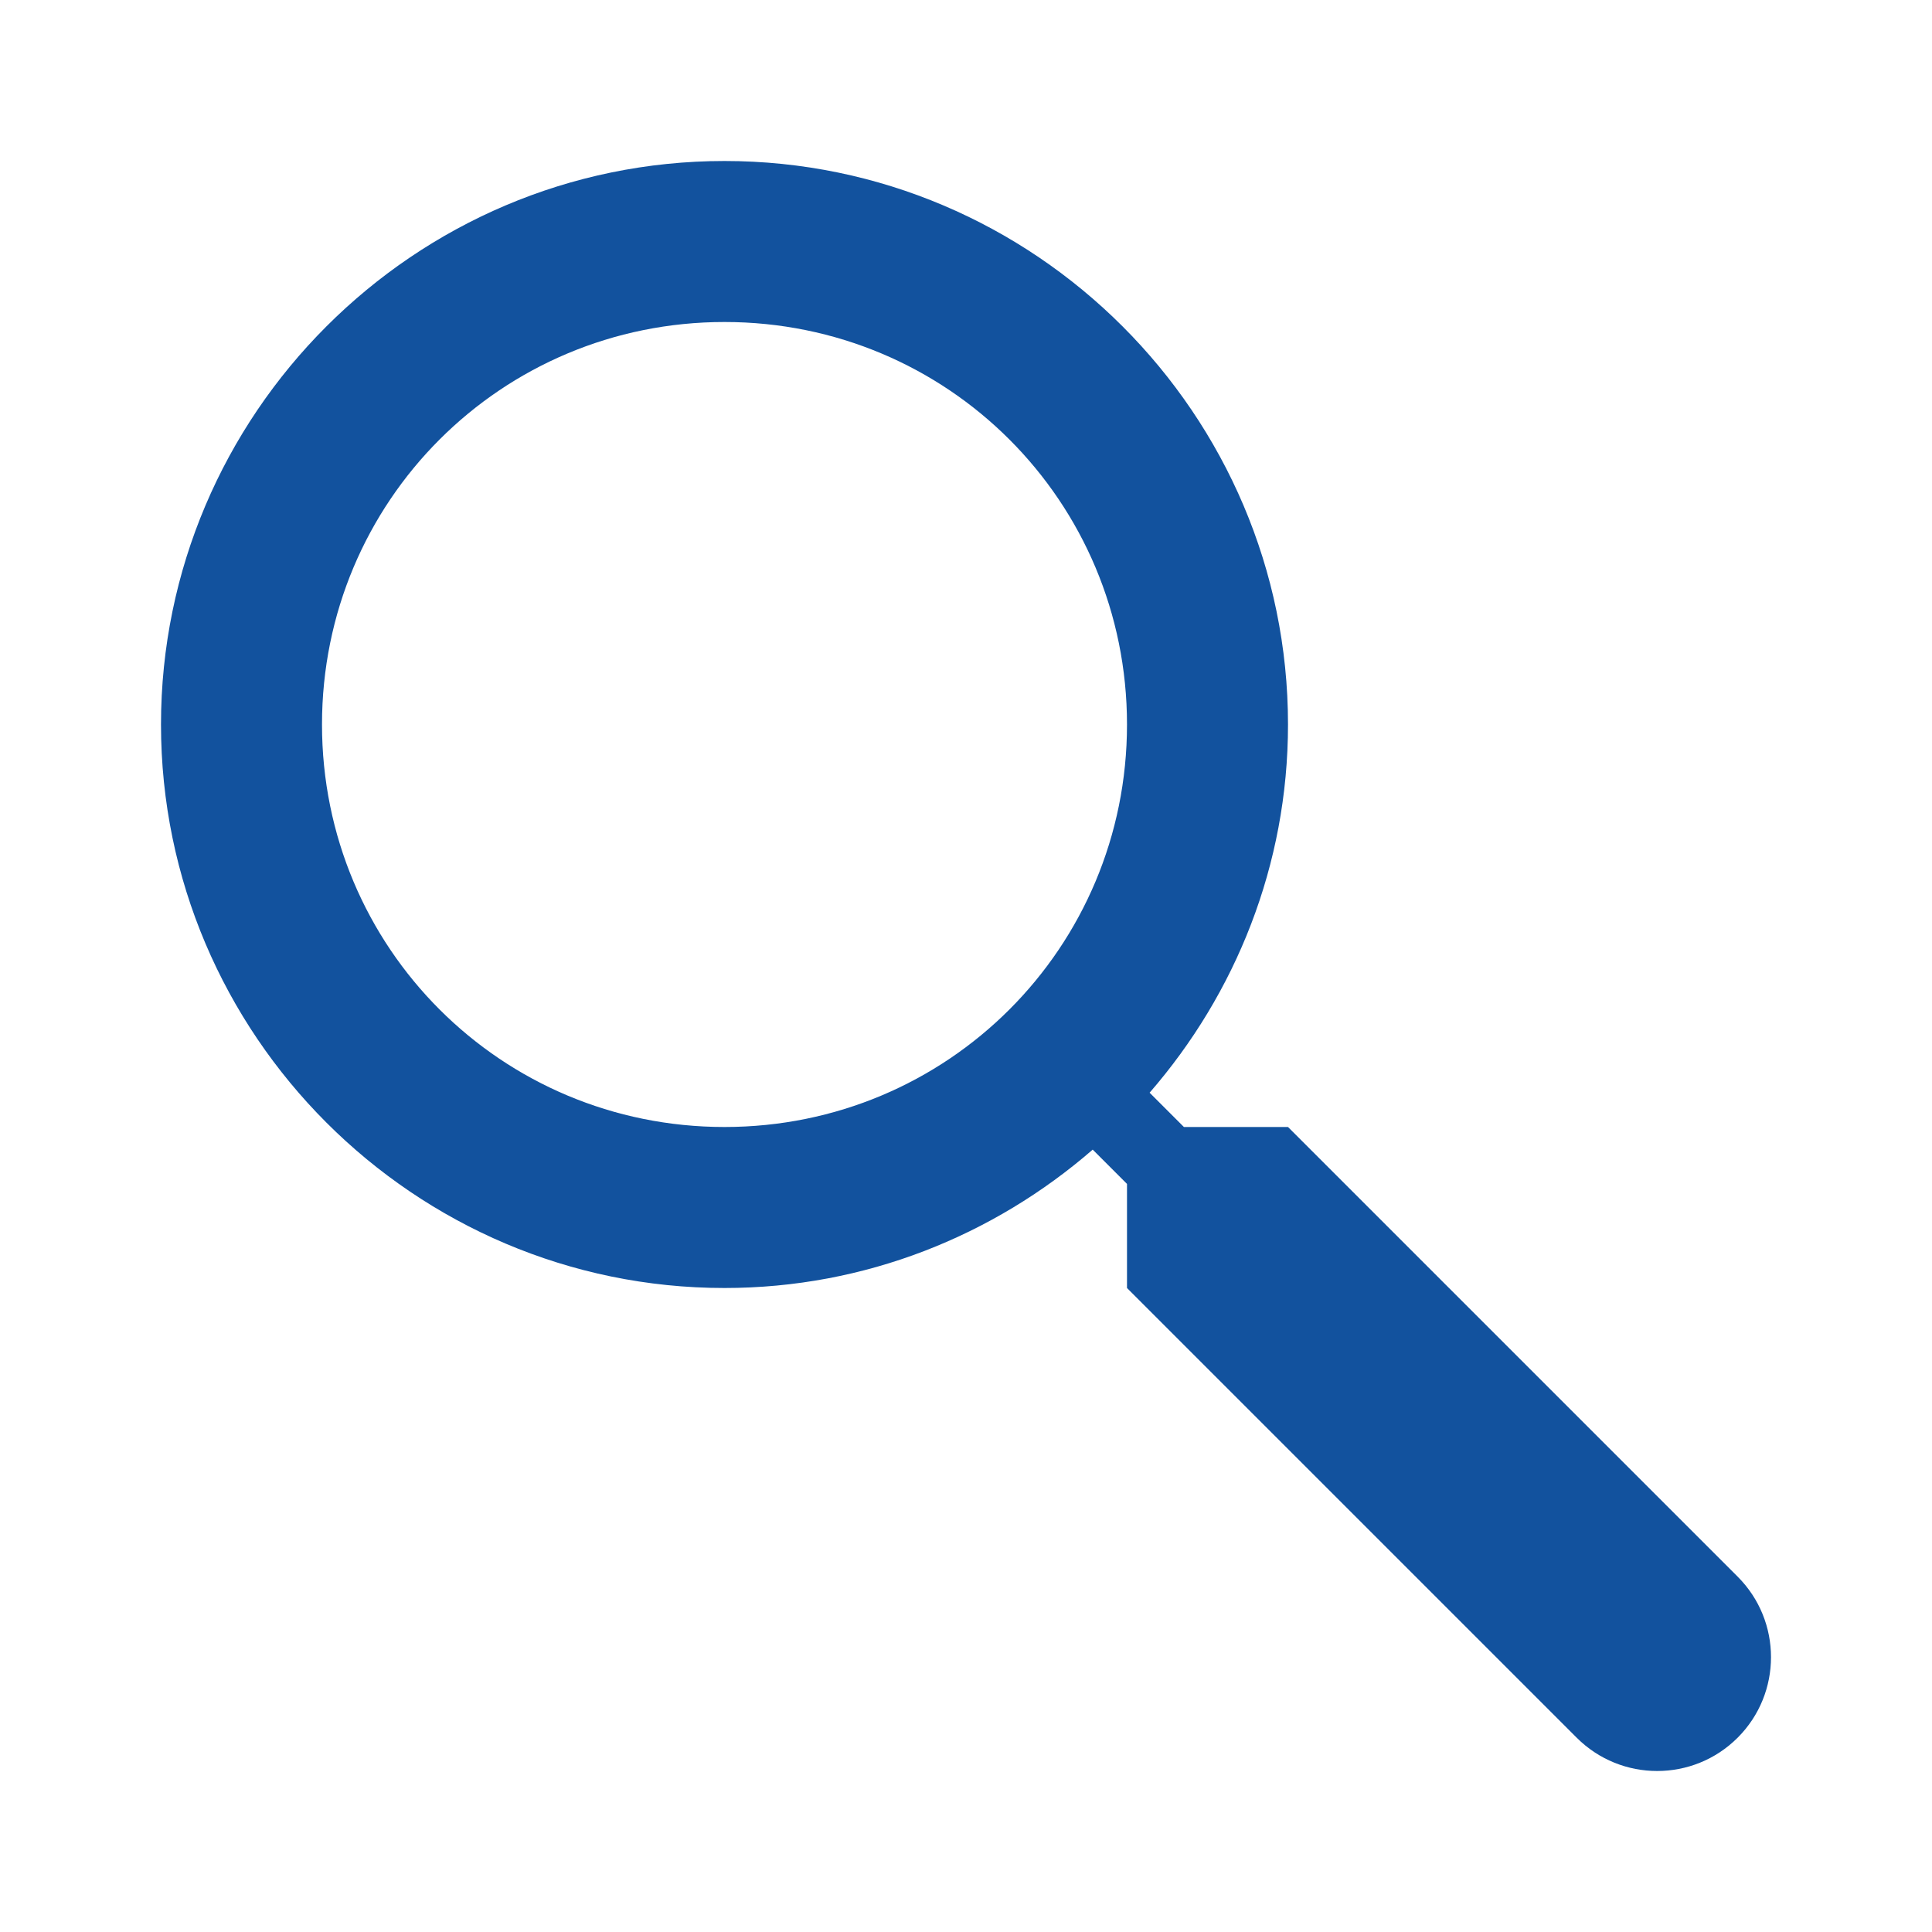
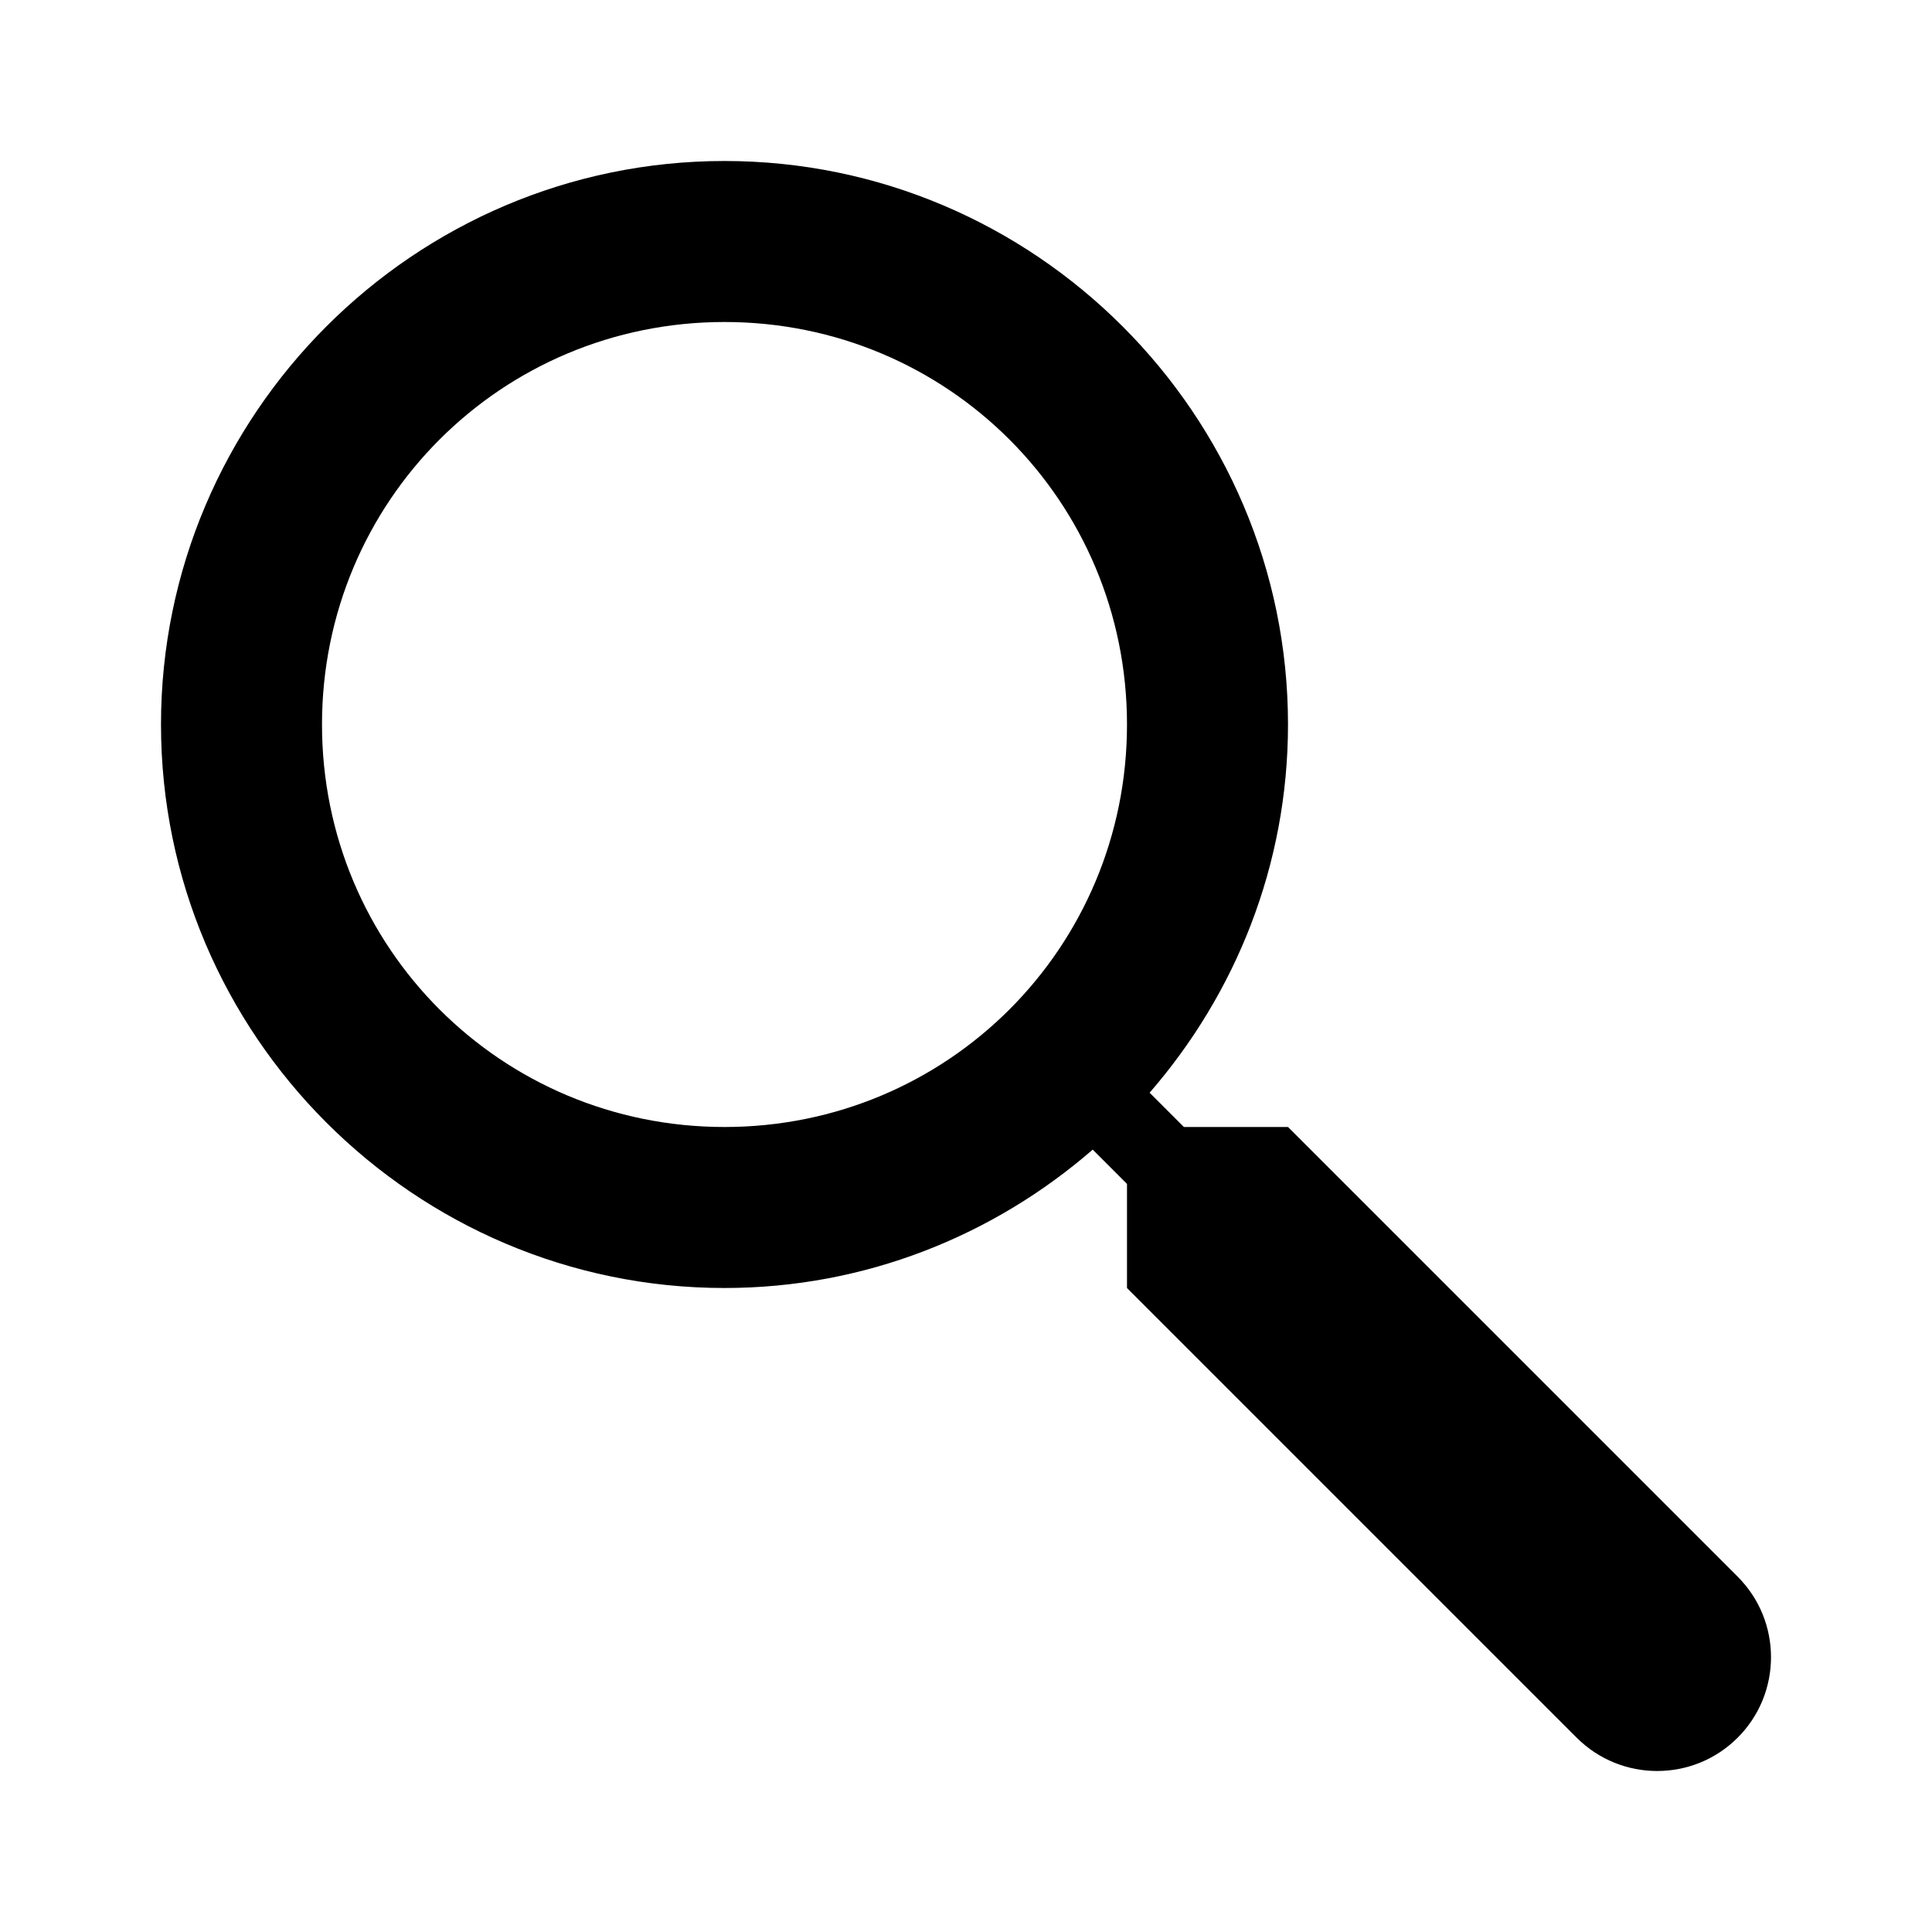
- <svg xmlns="http://www.w3.org/2000/svg" fill="#12529e" viewBox="0 0 24 24">
+ <svg xmlns="http://www.w3.org/2000/svg" viewBox="0 0 24 24">
  <path d="M9 2C5.146 2 2 5.146 2 9s3.146 7 7 7c1.748 0 3.345-.652 4.574-1.719L14 14.707V16l5.586 5.586c.552.552 1.448.552 2 0s.552-1.448 0-2L16 14h-1.293l-.426-.426C15.348 12.345 16 10.748 16 9c0-3.854-3.146-7-7-7zm0 2c2.773 0 5 2.227 5 5s-2.227 5-5 5-5-2.227-5-5 2.227-5 5-5z" />
</svg>
